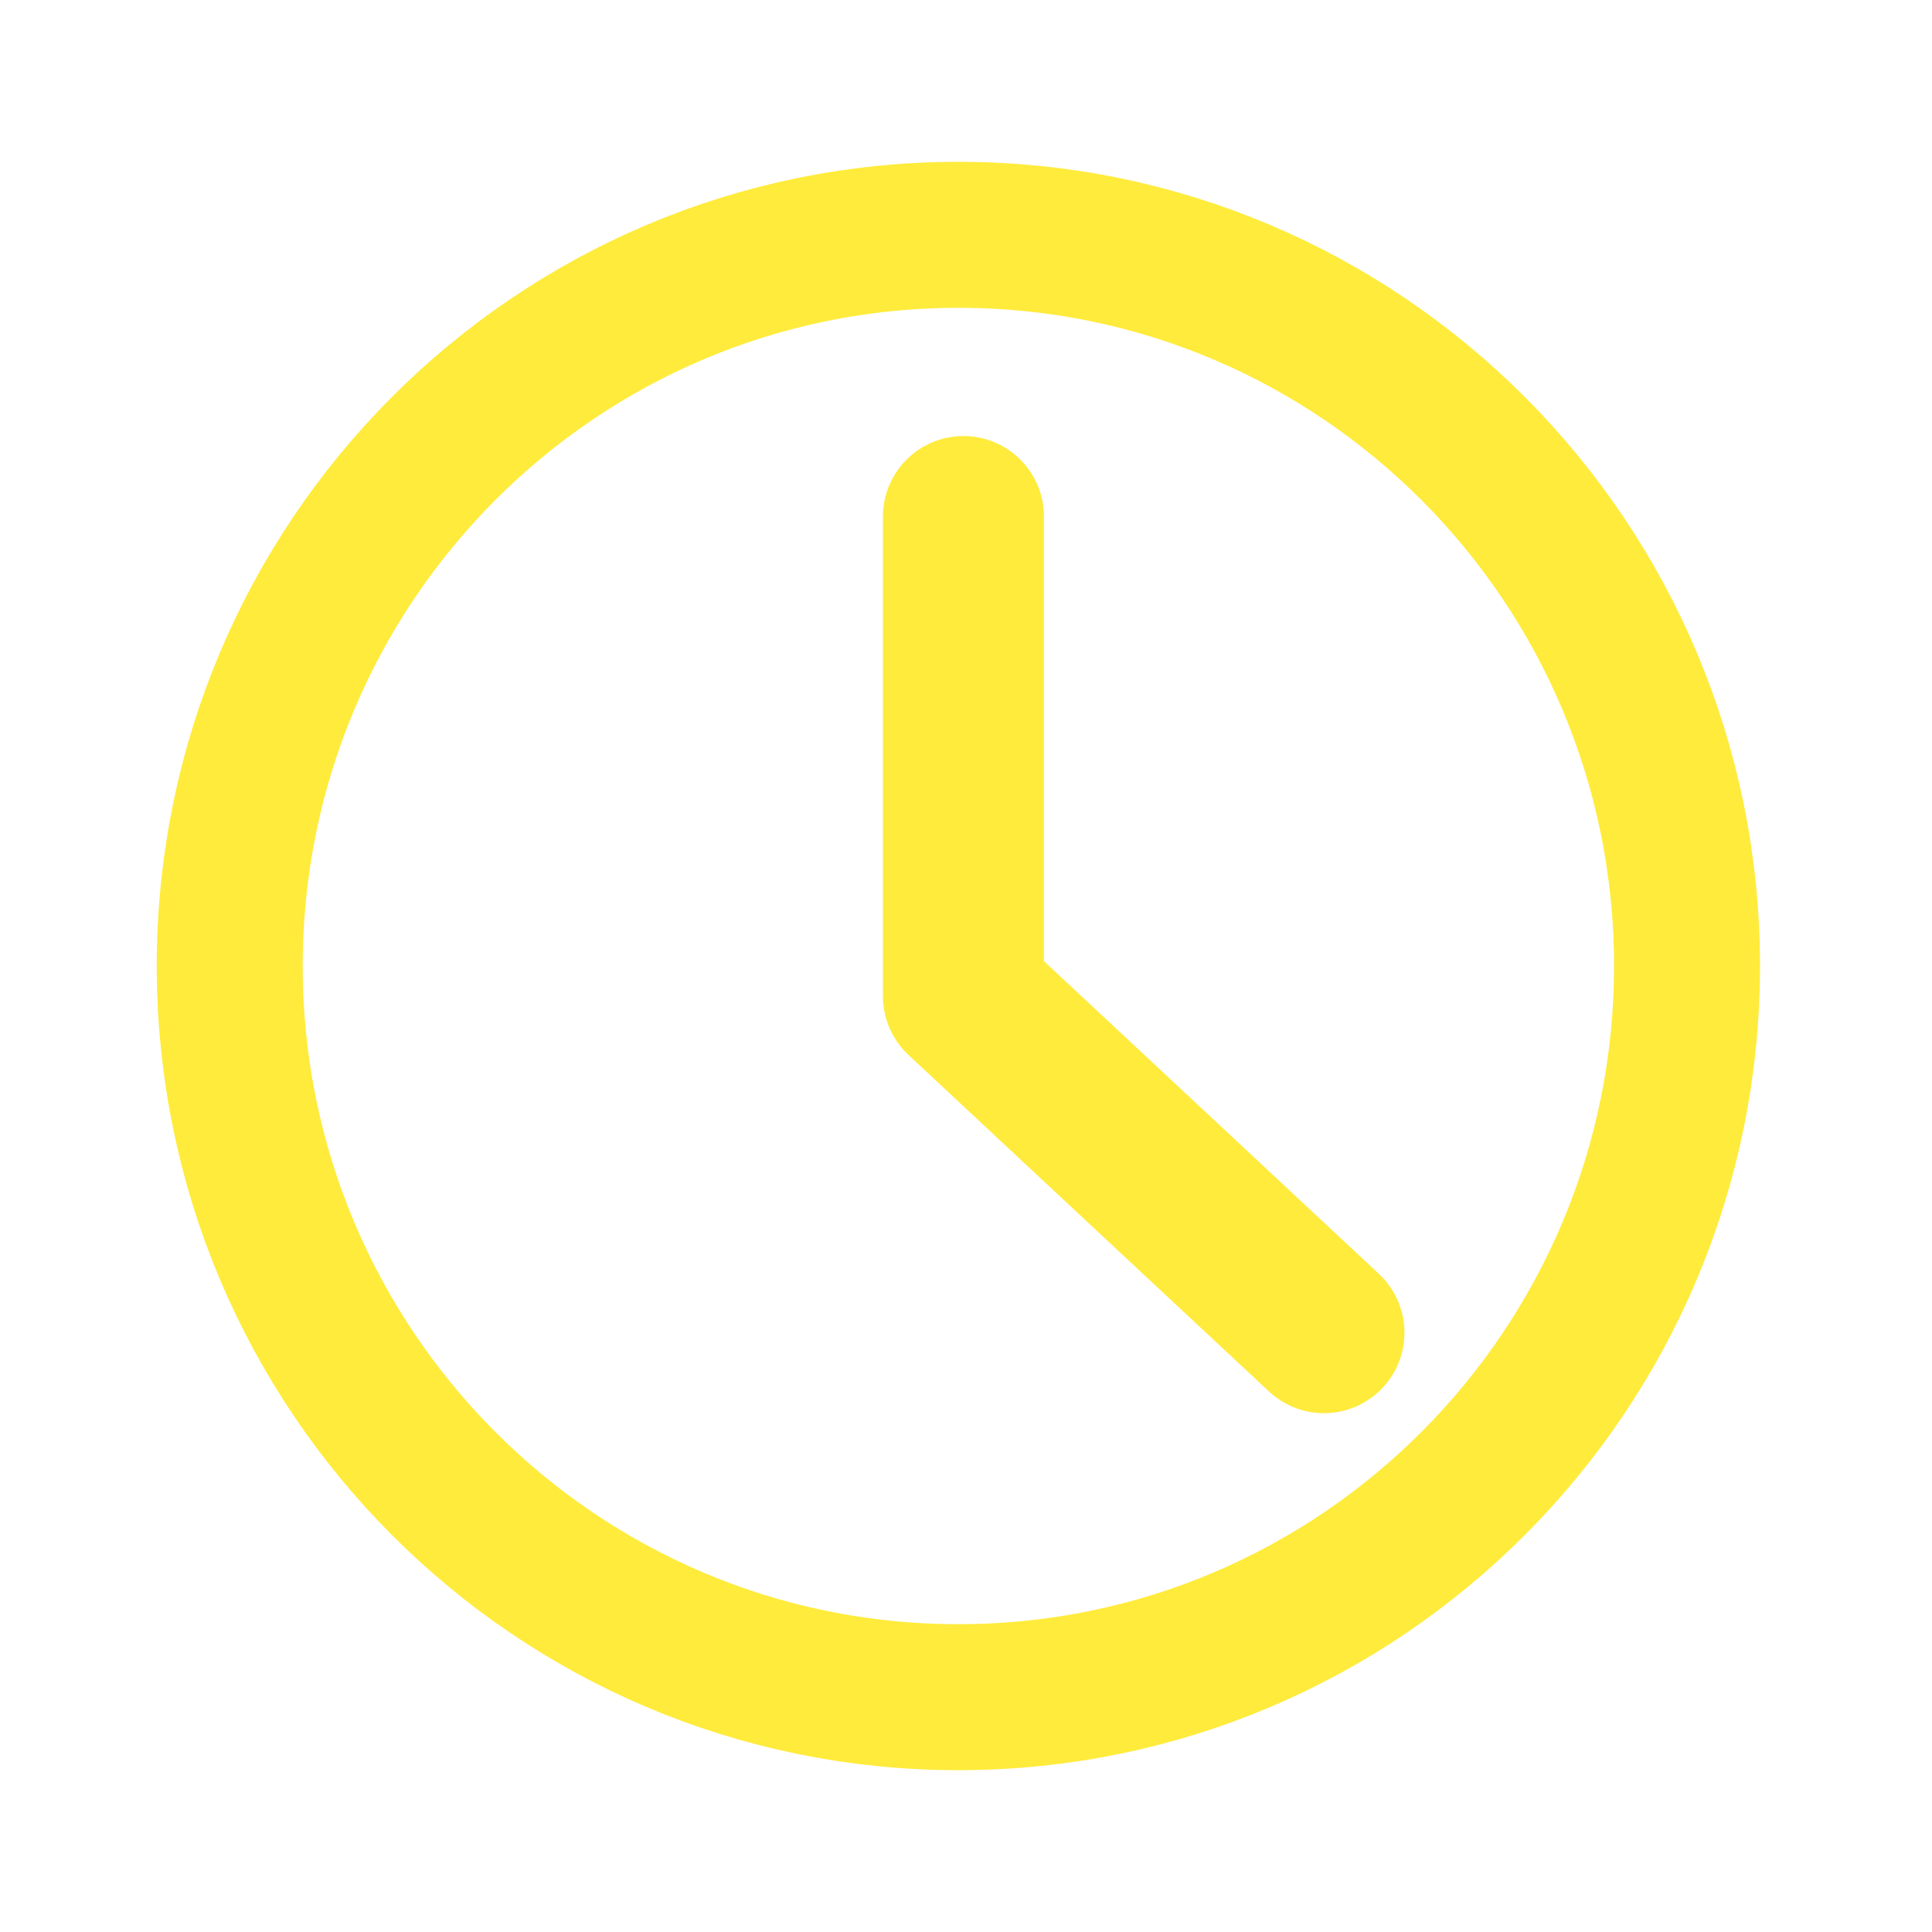
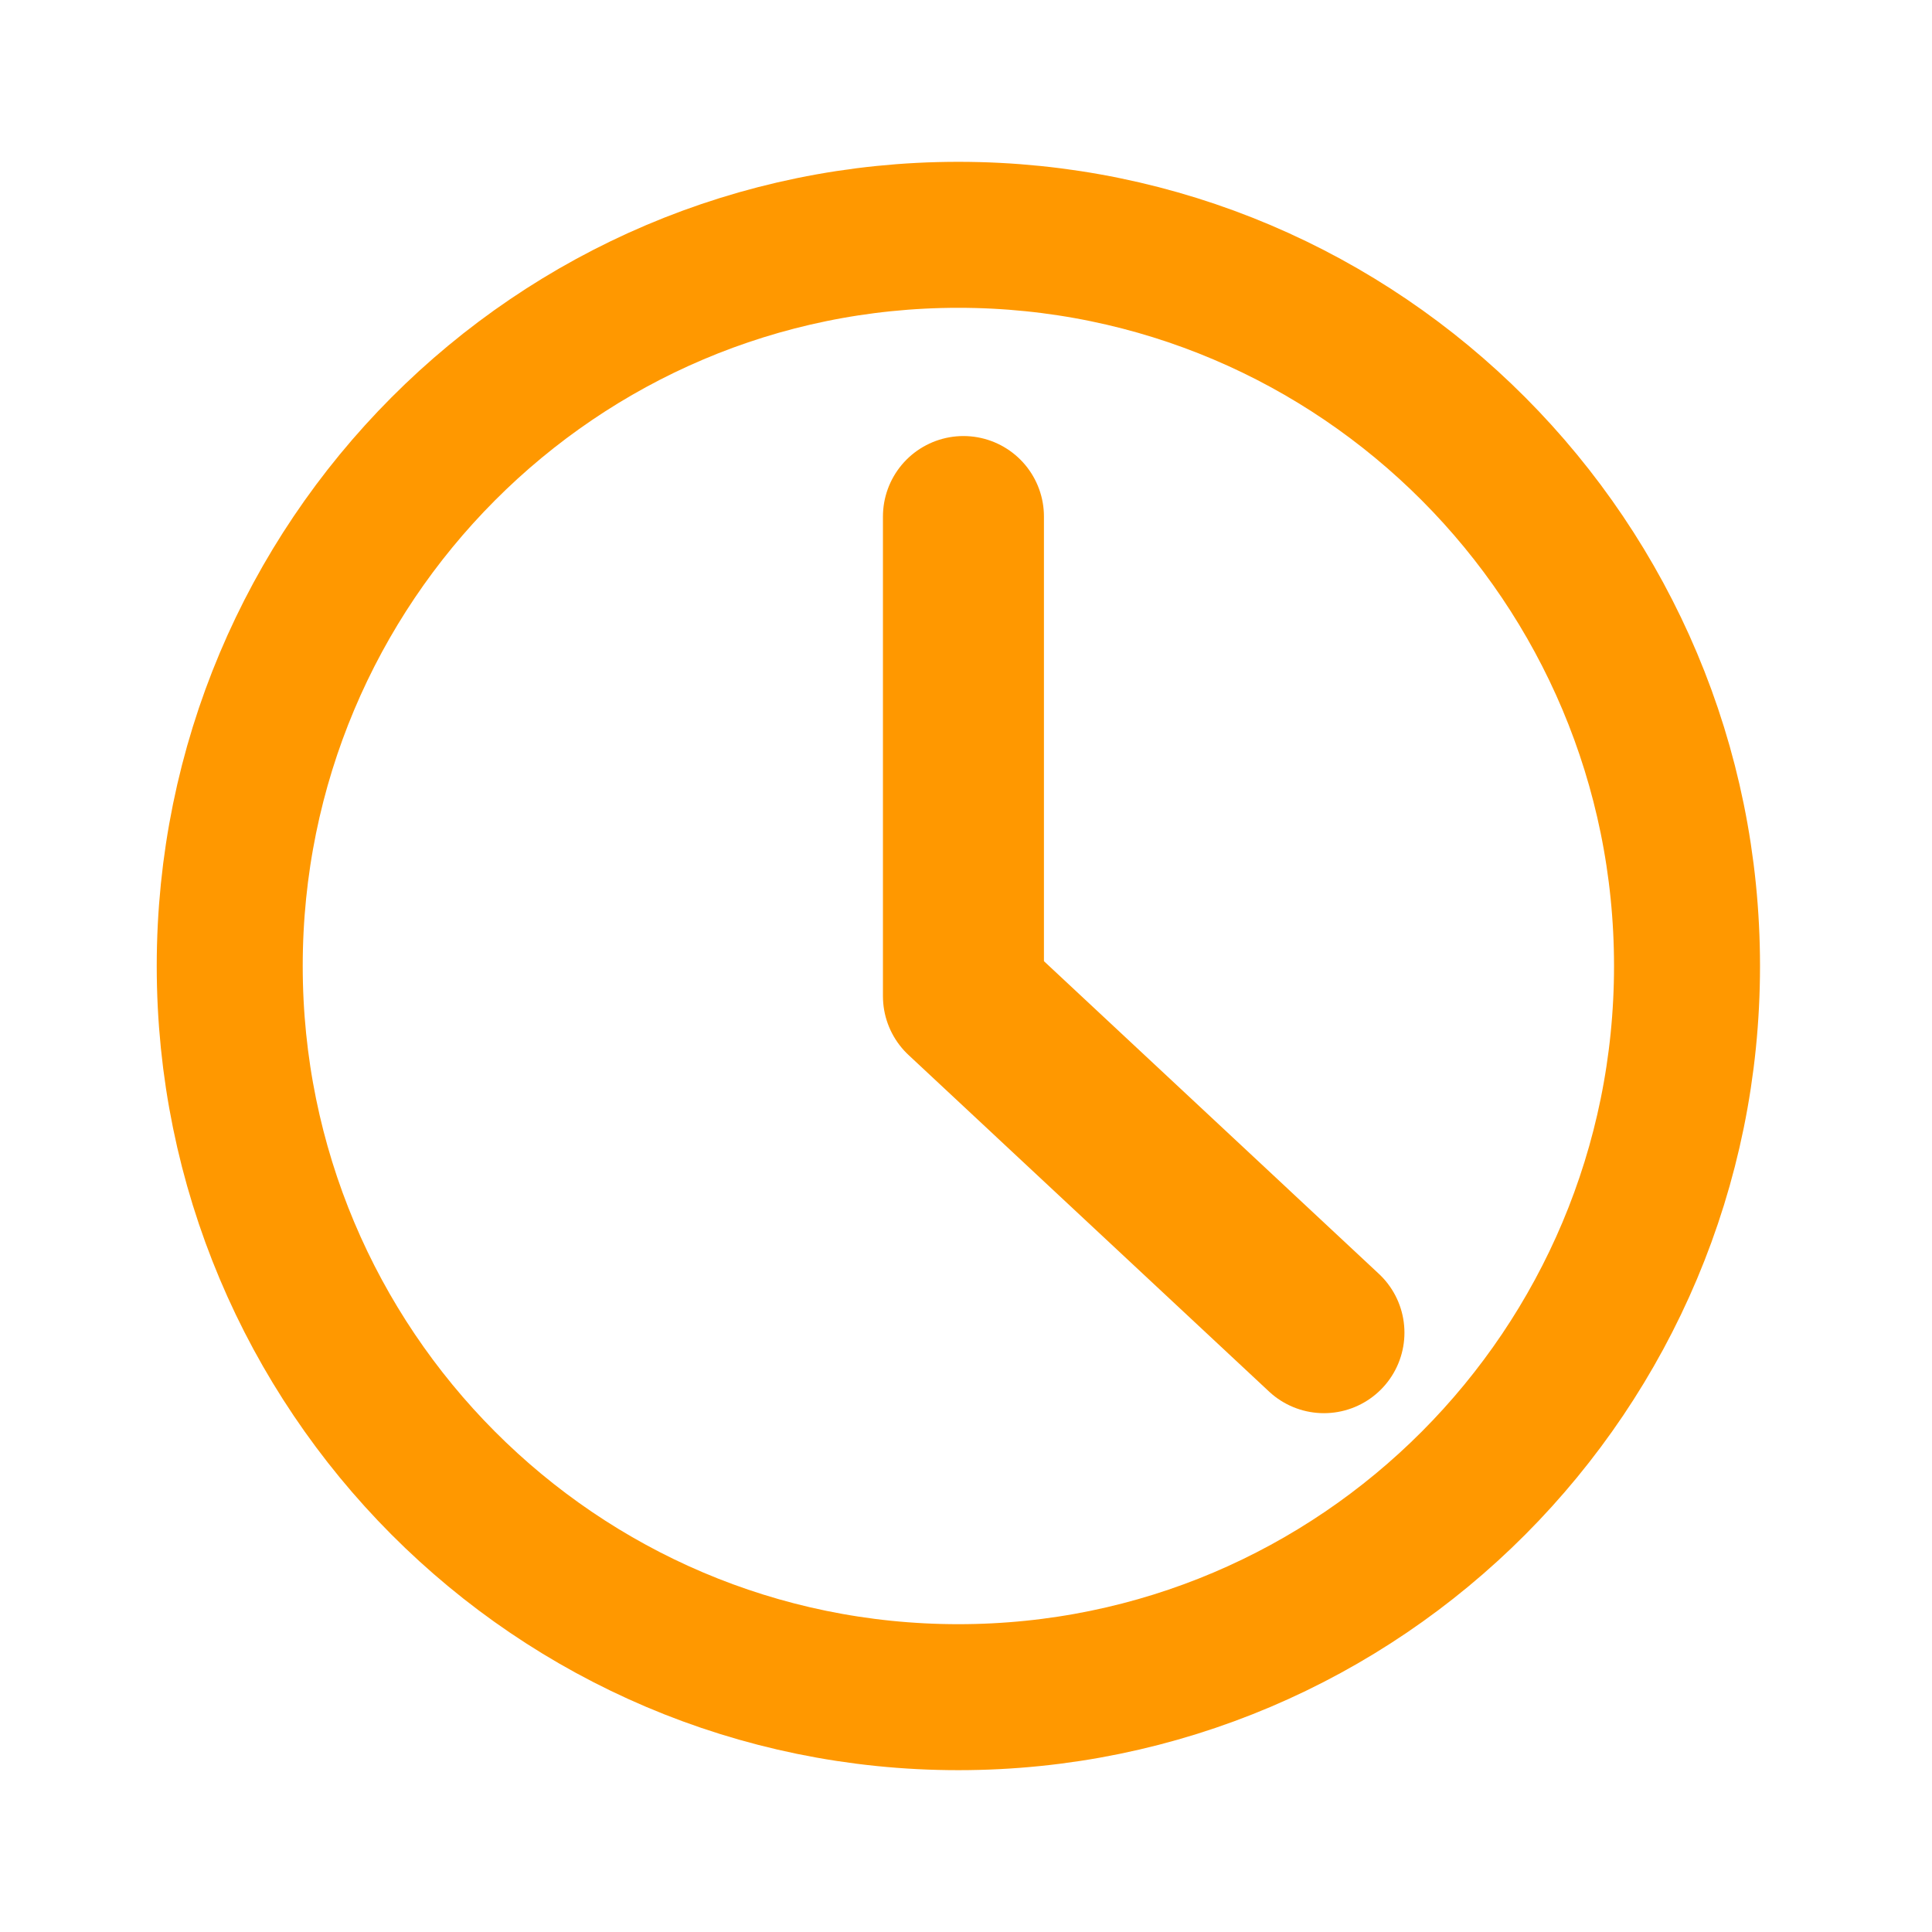
<svg xmlns="http://www.w3.org/2000/svg" width="96" height="96" viewBox="0 0 96 96" id="svg4684" version="1.1">
  <defs id="defs4686" />
  <g id="layer1" transform="translate(0,-956.3622)">
-     <ellipse style="opacity:1;fill:#ffeb3b;fill-opacity:0;stroke:#ffeb3b;stroke-width:7.254;stroke-miterlimit:4;stroke-dasharray:none;stroke-opacity:1" id="path5865" cx="47.621" cy="1004.362" rx="36.206" ry="36.332" />
-     <path style="fill:none;fill-rule:evenodd;stroke:#ffeb3b;stroke-width:8;stroke-linecap:round;stroke-linejoin:round;stroke-miterlimit:4;stroke-dasharray:none;stroke-opacity:1" d="m 47.873,982.029 0,23.831 17.913,16.722" id="path5867" />
+     <ellipse style="opacity:1;fill:#ffeb3b;fill-opacity:0;stroke:#ff9800;stroke-width:7.254;stroke-miterlimit:4;stroke-dasharray:none;stroke-opacity:1" id="path5865" cx="47.621" cy="1004.362" rx="36.206" ry="36.332" />
+     <path style="fill:none;fill-rule:evenodd;stroke:#ff9800;stroke-width:8;stroke-linecap:round;stroke-linejoin:round;stroke-miterlimit:4;stroke-dasharray:none;stroke-opacity:1" d="m 47.873,982.029 0,23.831 17.913,16.722" id="path5867" />
  </g>
</svg>
